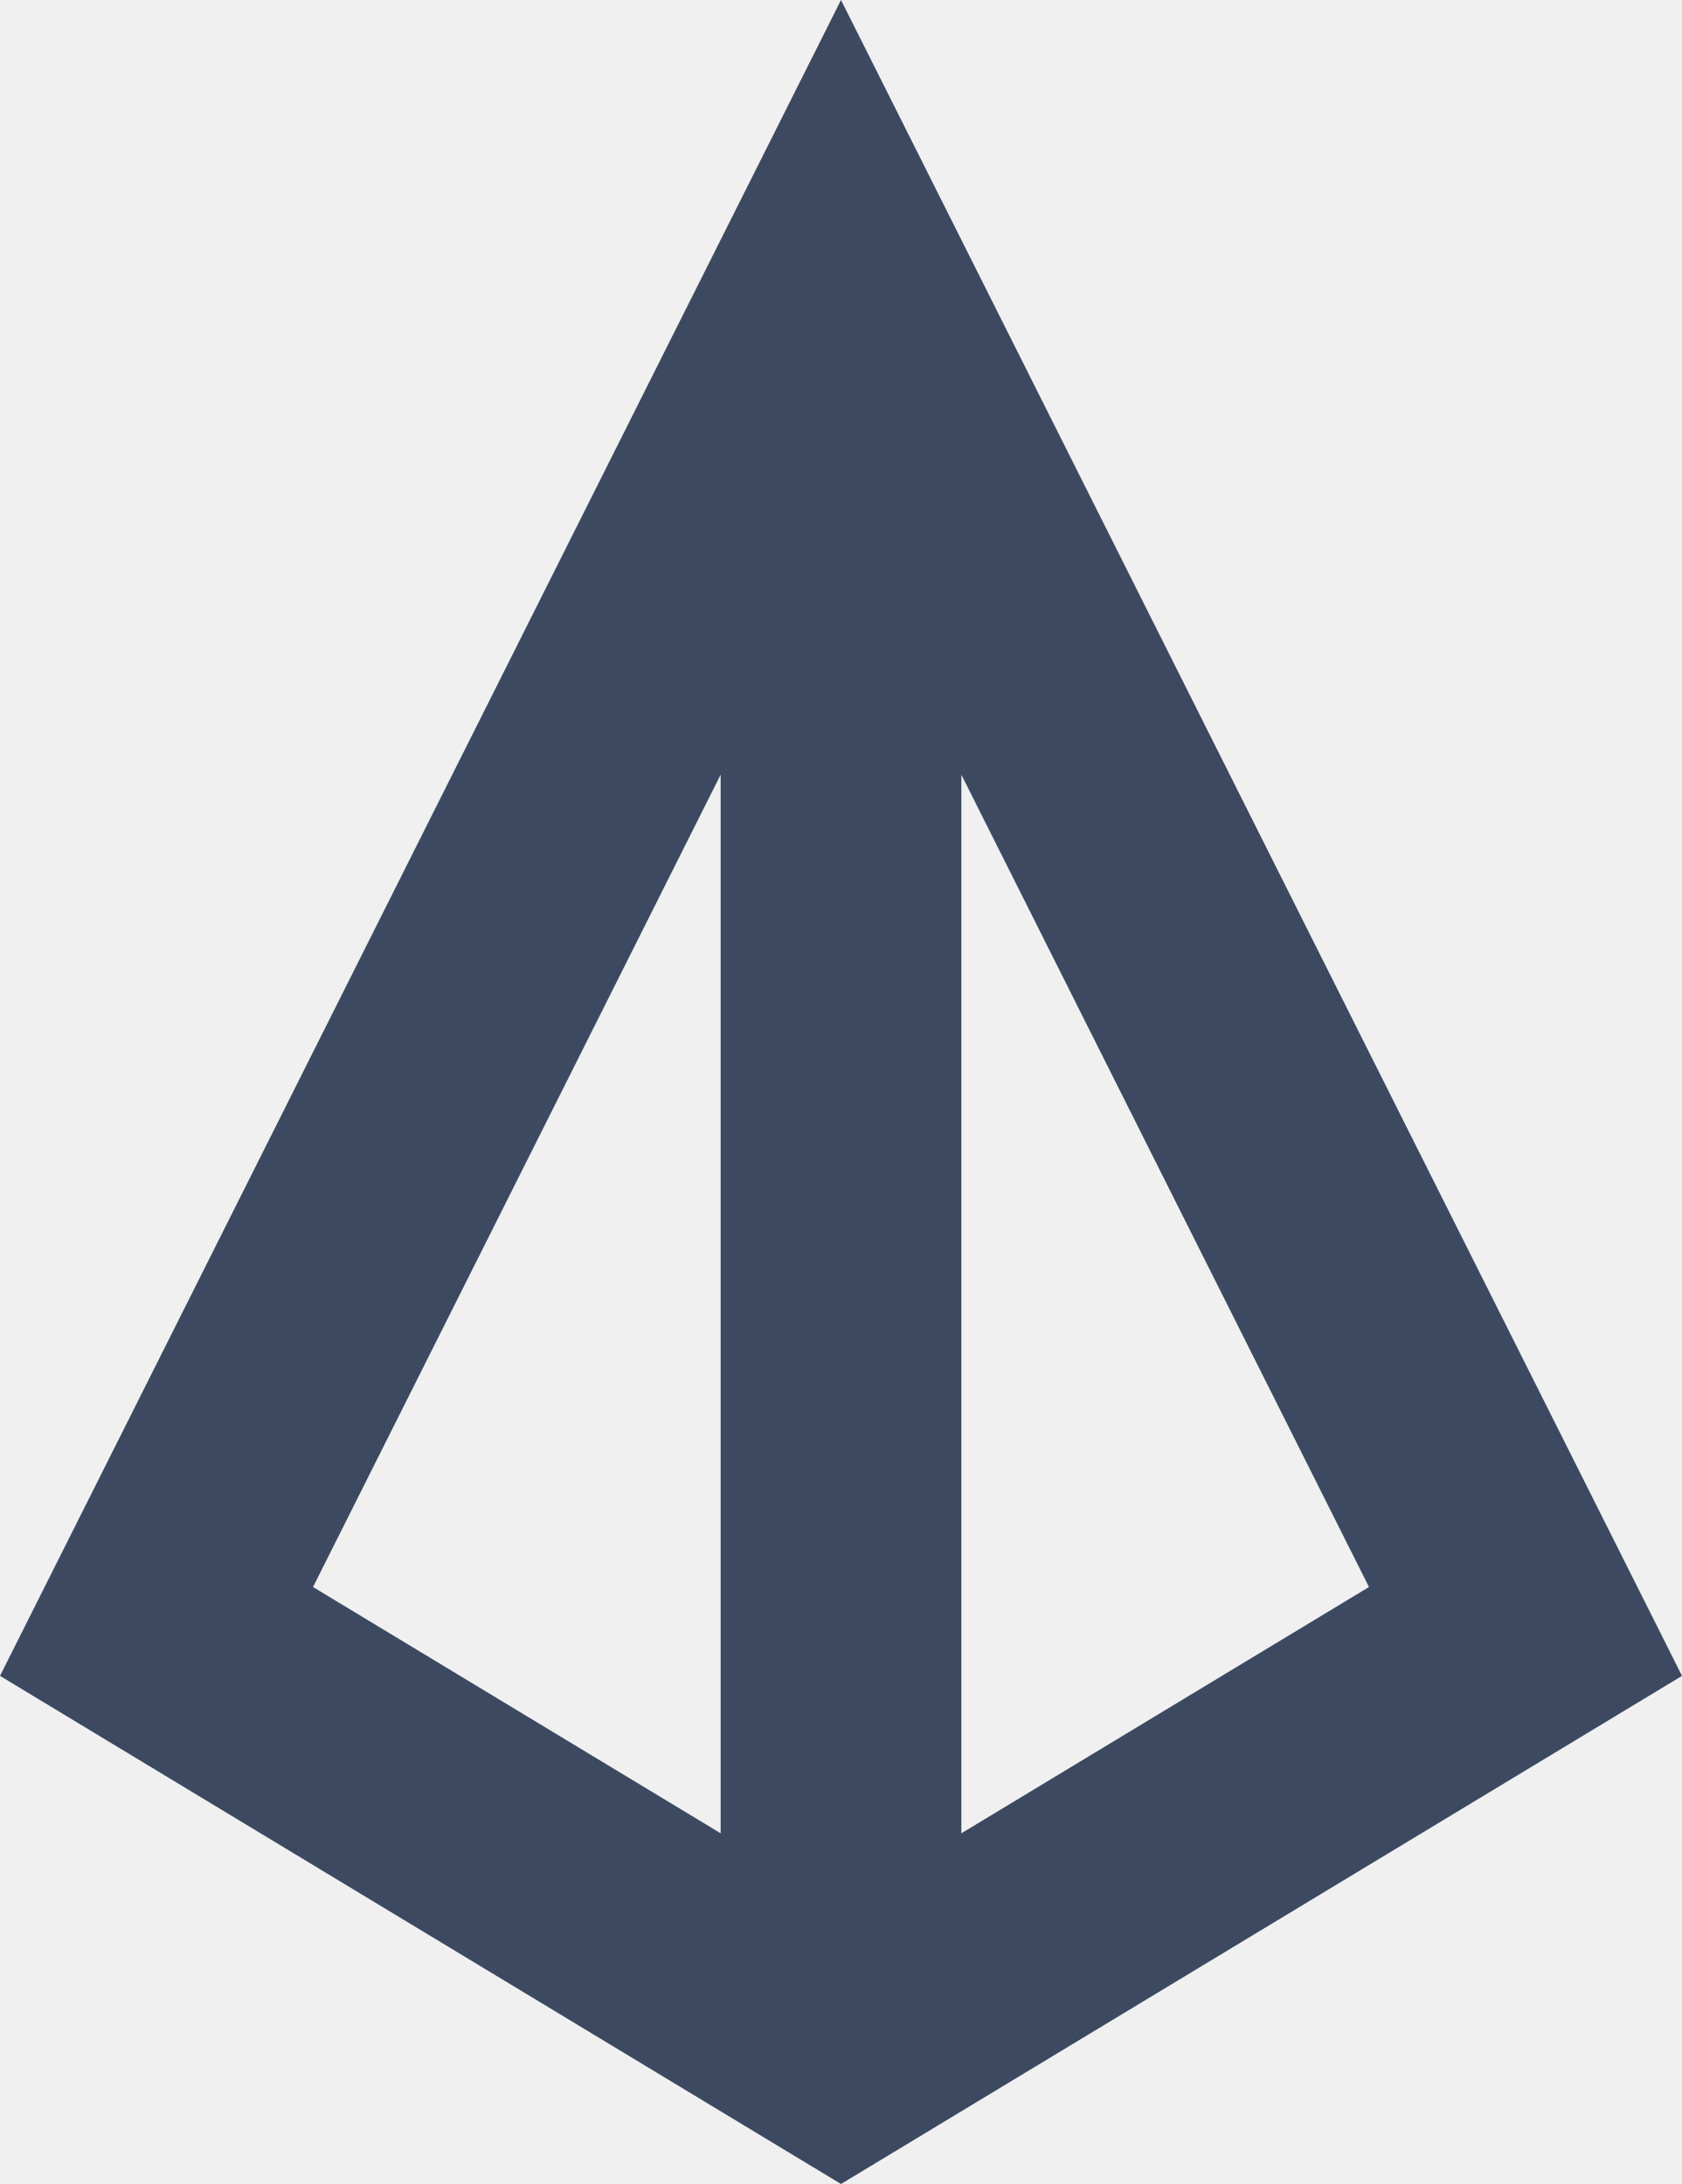
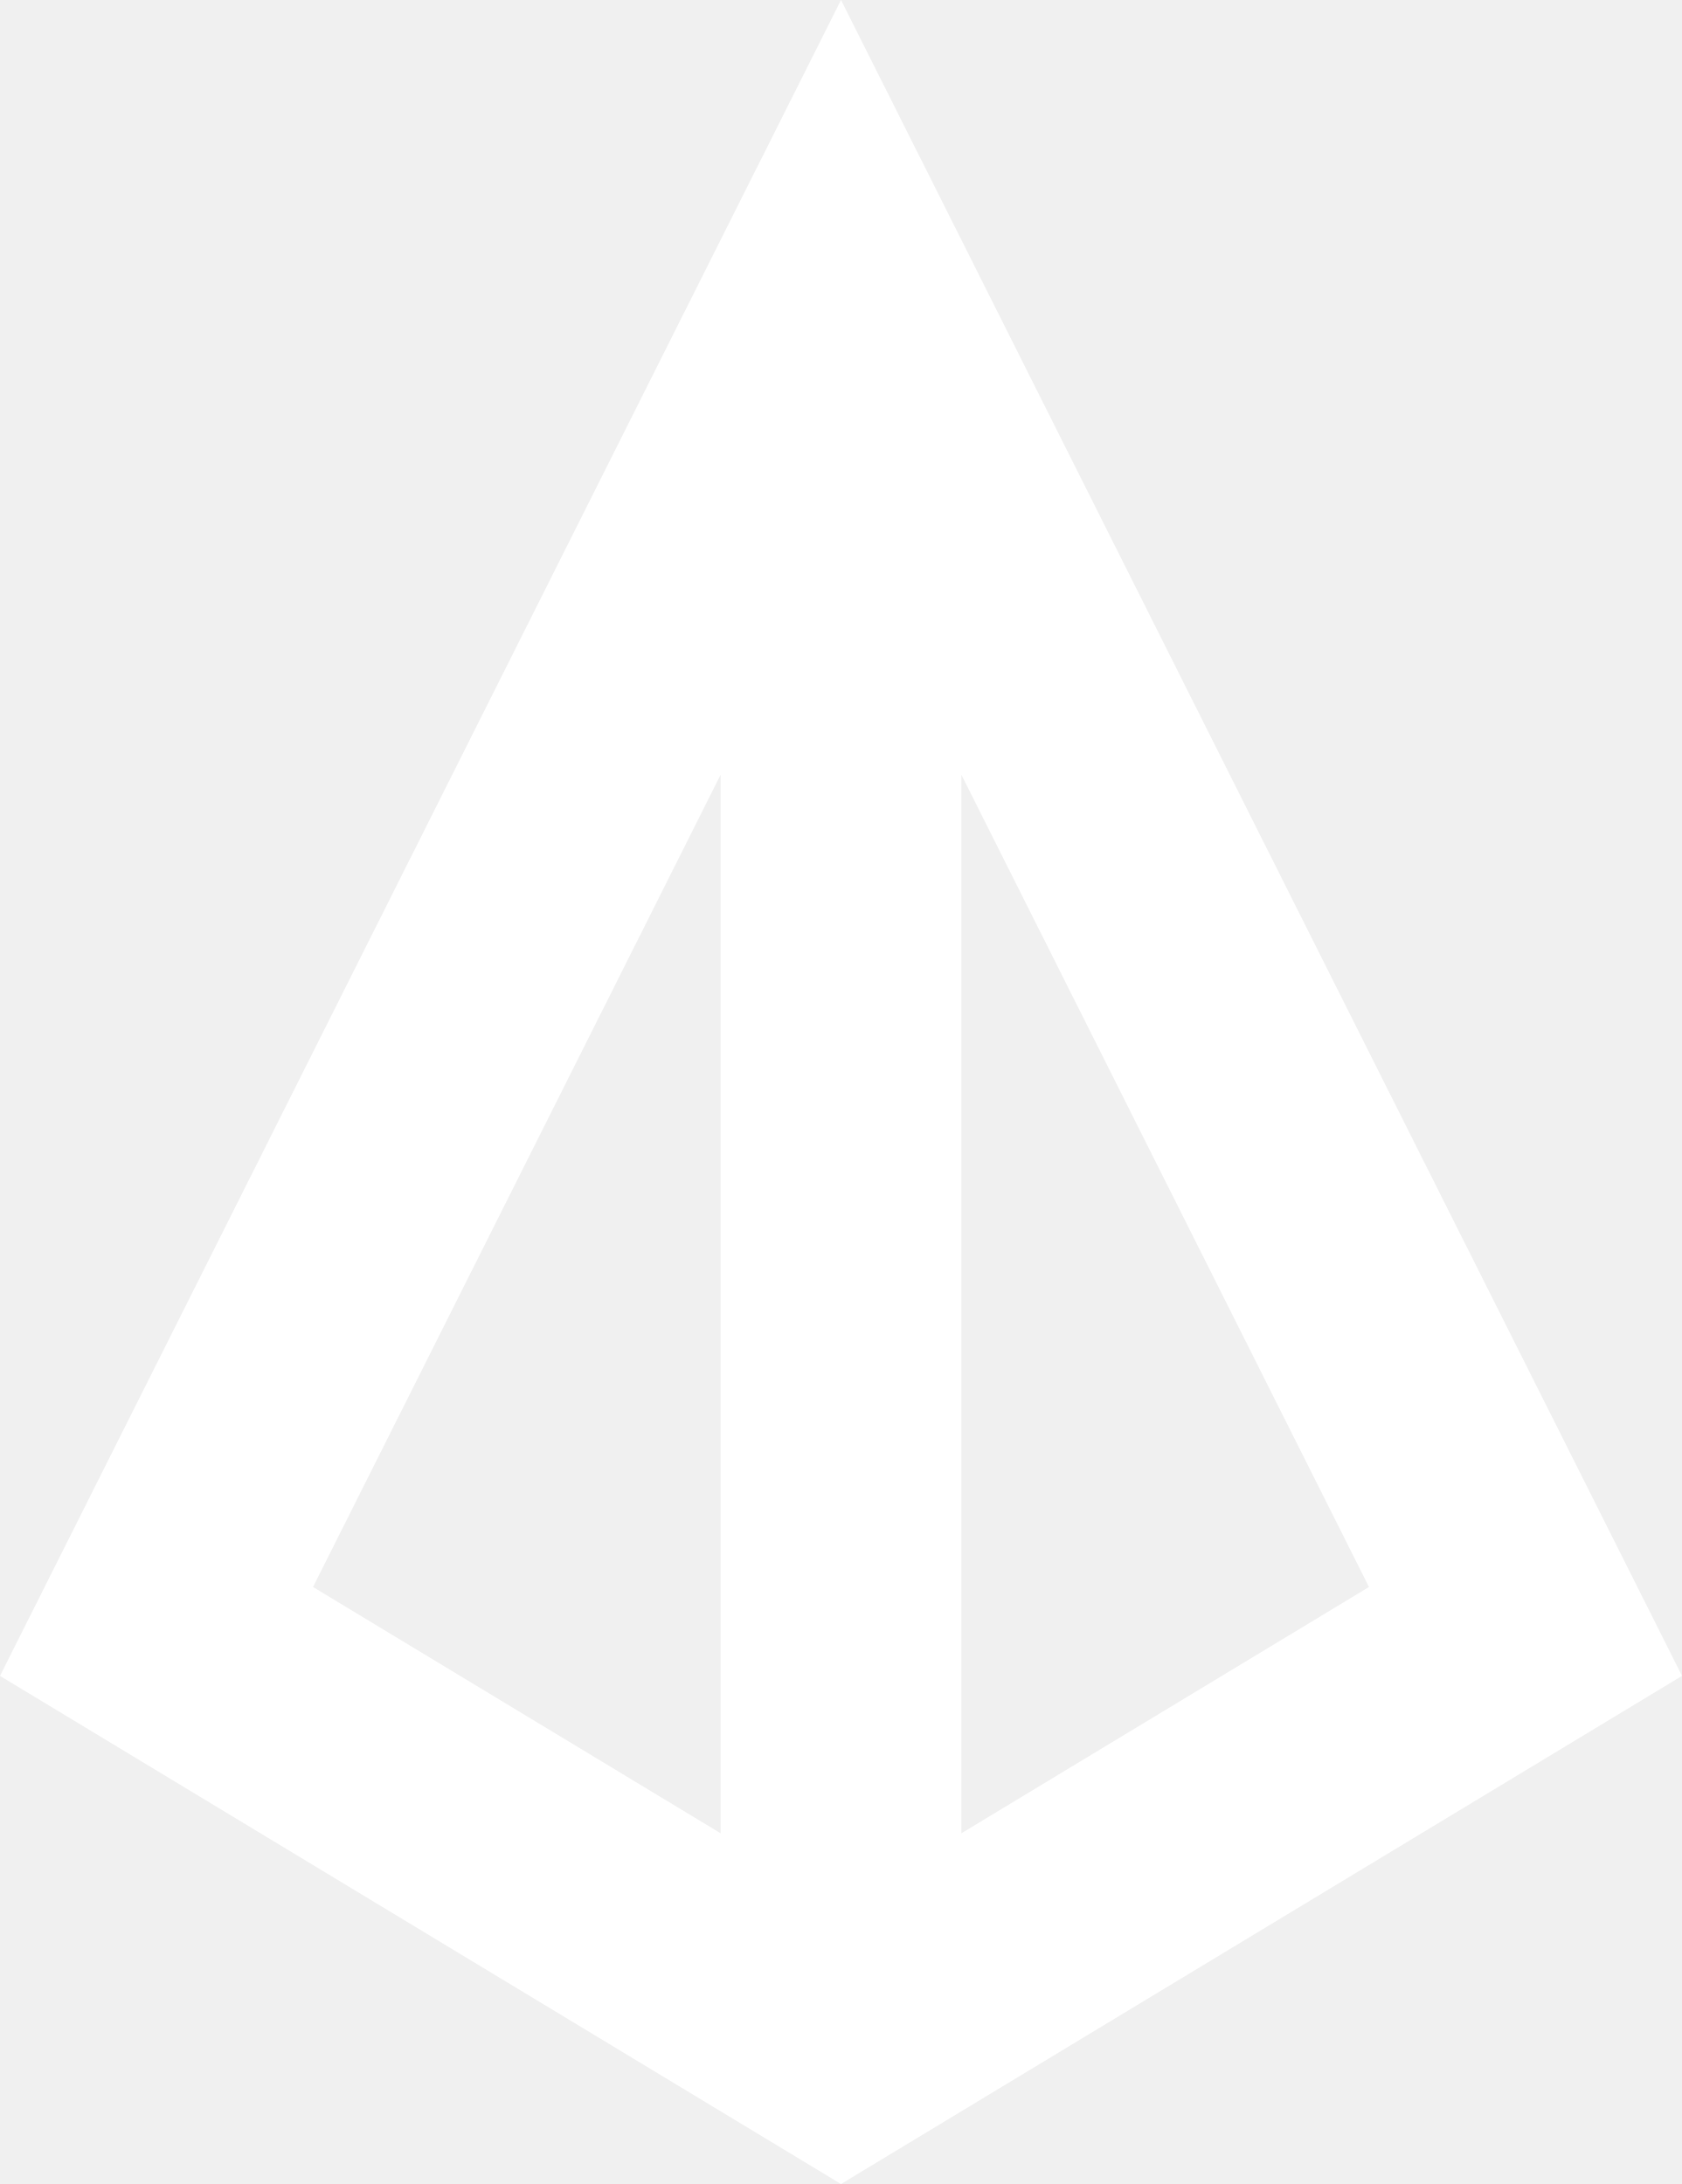
<svg xmlns="http://www.w3.org/2000/svg" width="154" height="200" viewBox="0 0 154 200" fill="none">
-   <path d="M77 0L0 153.469L77 200L154 153.469L77 0ZM88.019 70.939L125.341 145.331L88.019 167.885V70.939ZM65.981 70.939V167.885L28.659 145.331L65.981 70.939Z" fill="#3C4961" />
+   <path d="M77 0L0 153.469L77 200L154 153.469L77 0ZM88.019 70.939L125.341 145.331L88.019 167.885V70.939ZM65.981 70.939V167.885L28.659 145.331L65.981 70.939Z" fill="#FFF" />
</svg>
